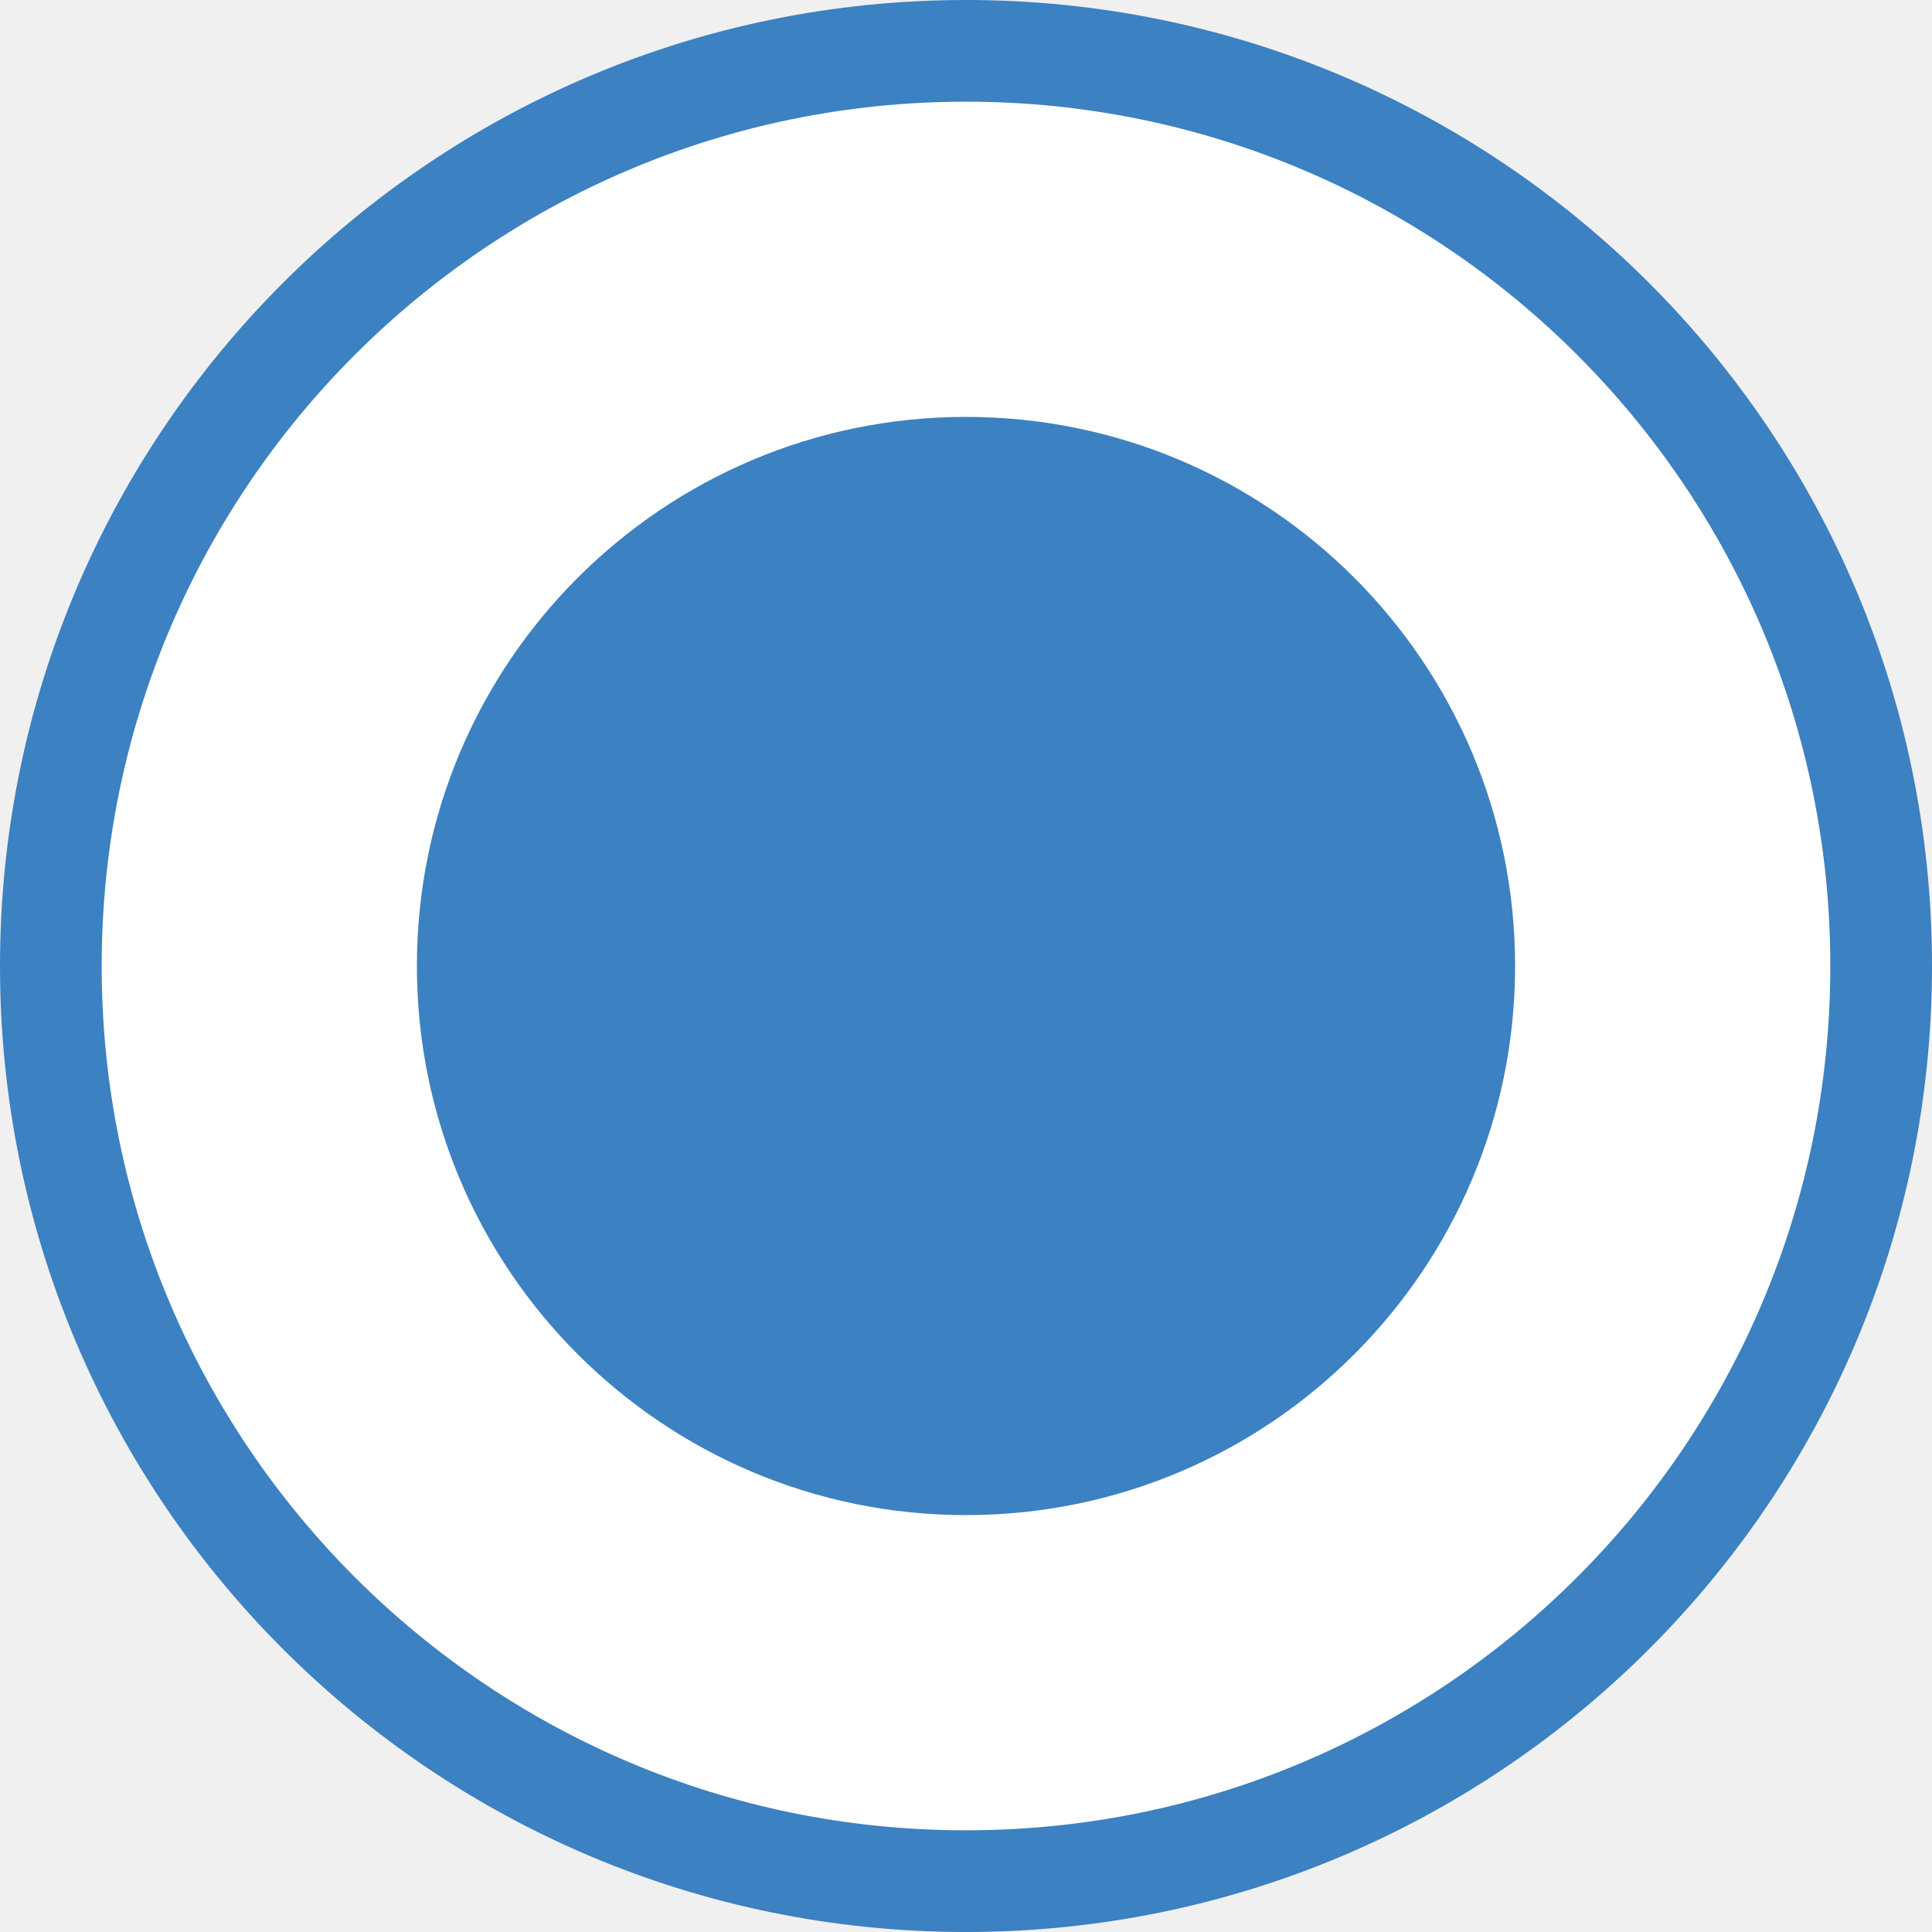
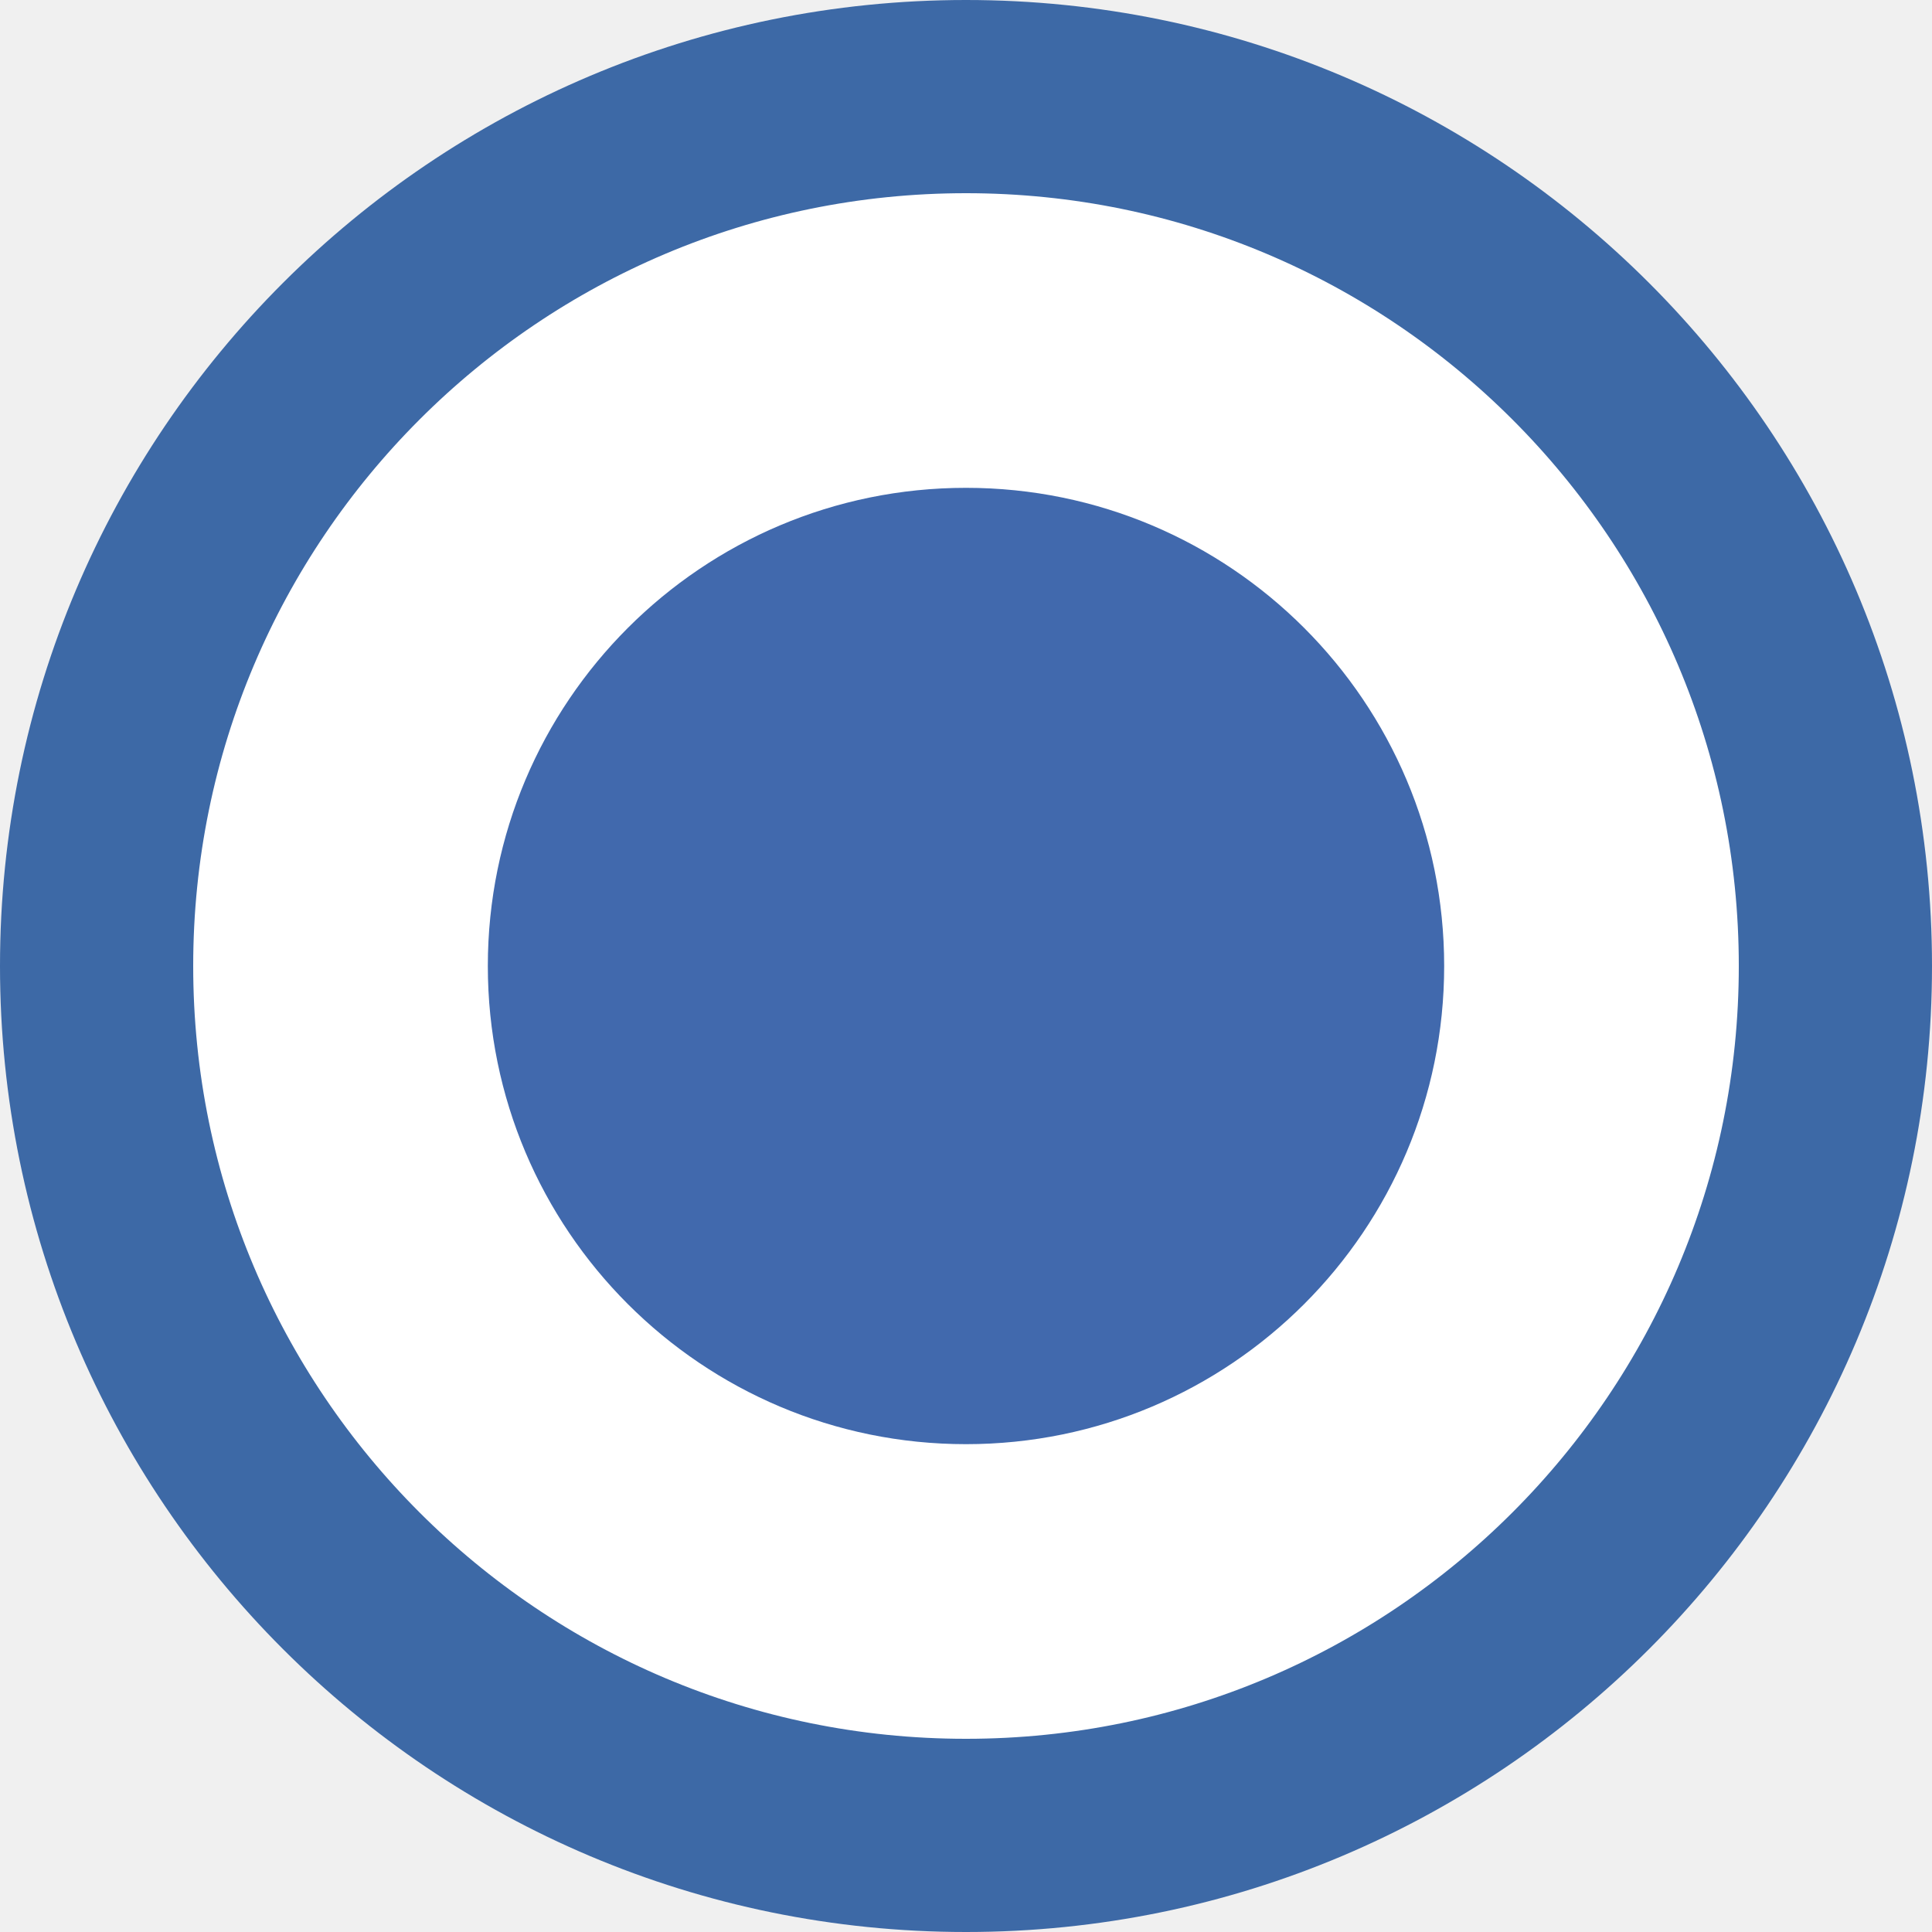
- <svg xmlns="http://www.w3.org/2000/svg" id="Layer_1" data-name="Layer 1" viewBox="0 0 38 38">
+ <svg xmlns="http://www.w3.org/2000/svg" id="Layer_1" data-name="Layer 1" viewBox="0 0 40 40">
  <defs>
-     <style>.cls-1{fill:#fff;stroke:#3c81c1;stroke-miterlimit:10;stroke-width:2px;}.cls-2{fill:#3c81c1;}</style>
+     <style>.cls-1{fill:#fff;stroke:#3d69a6;stroke-miterlimit:10;stroke-width:4px;}.cls-2{fill:#4169ad;}</style>
  </defs>
-   <circle class="cls-1" cx="19" cy="19" r="18" />
-   <circle class="cls-2" cx="19" cy="19" r="10.8" />
+   <circle class="cls-1" cx="20" cy="20" r="18" />
+   <circle class="cls-2" cx="20" cy="20" r="9.9" />
</svg>
